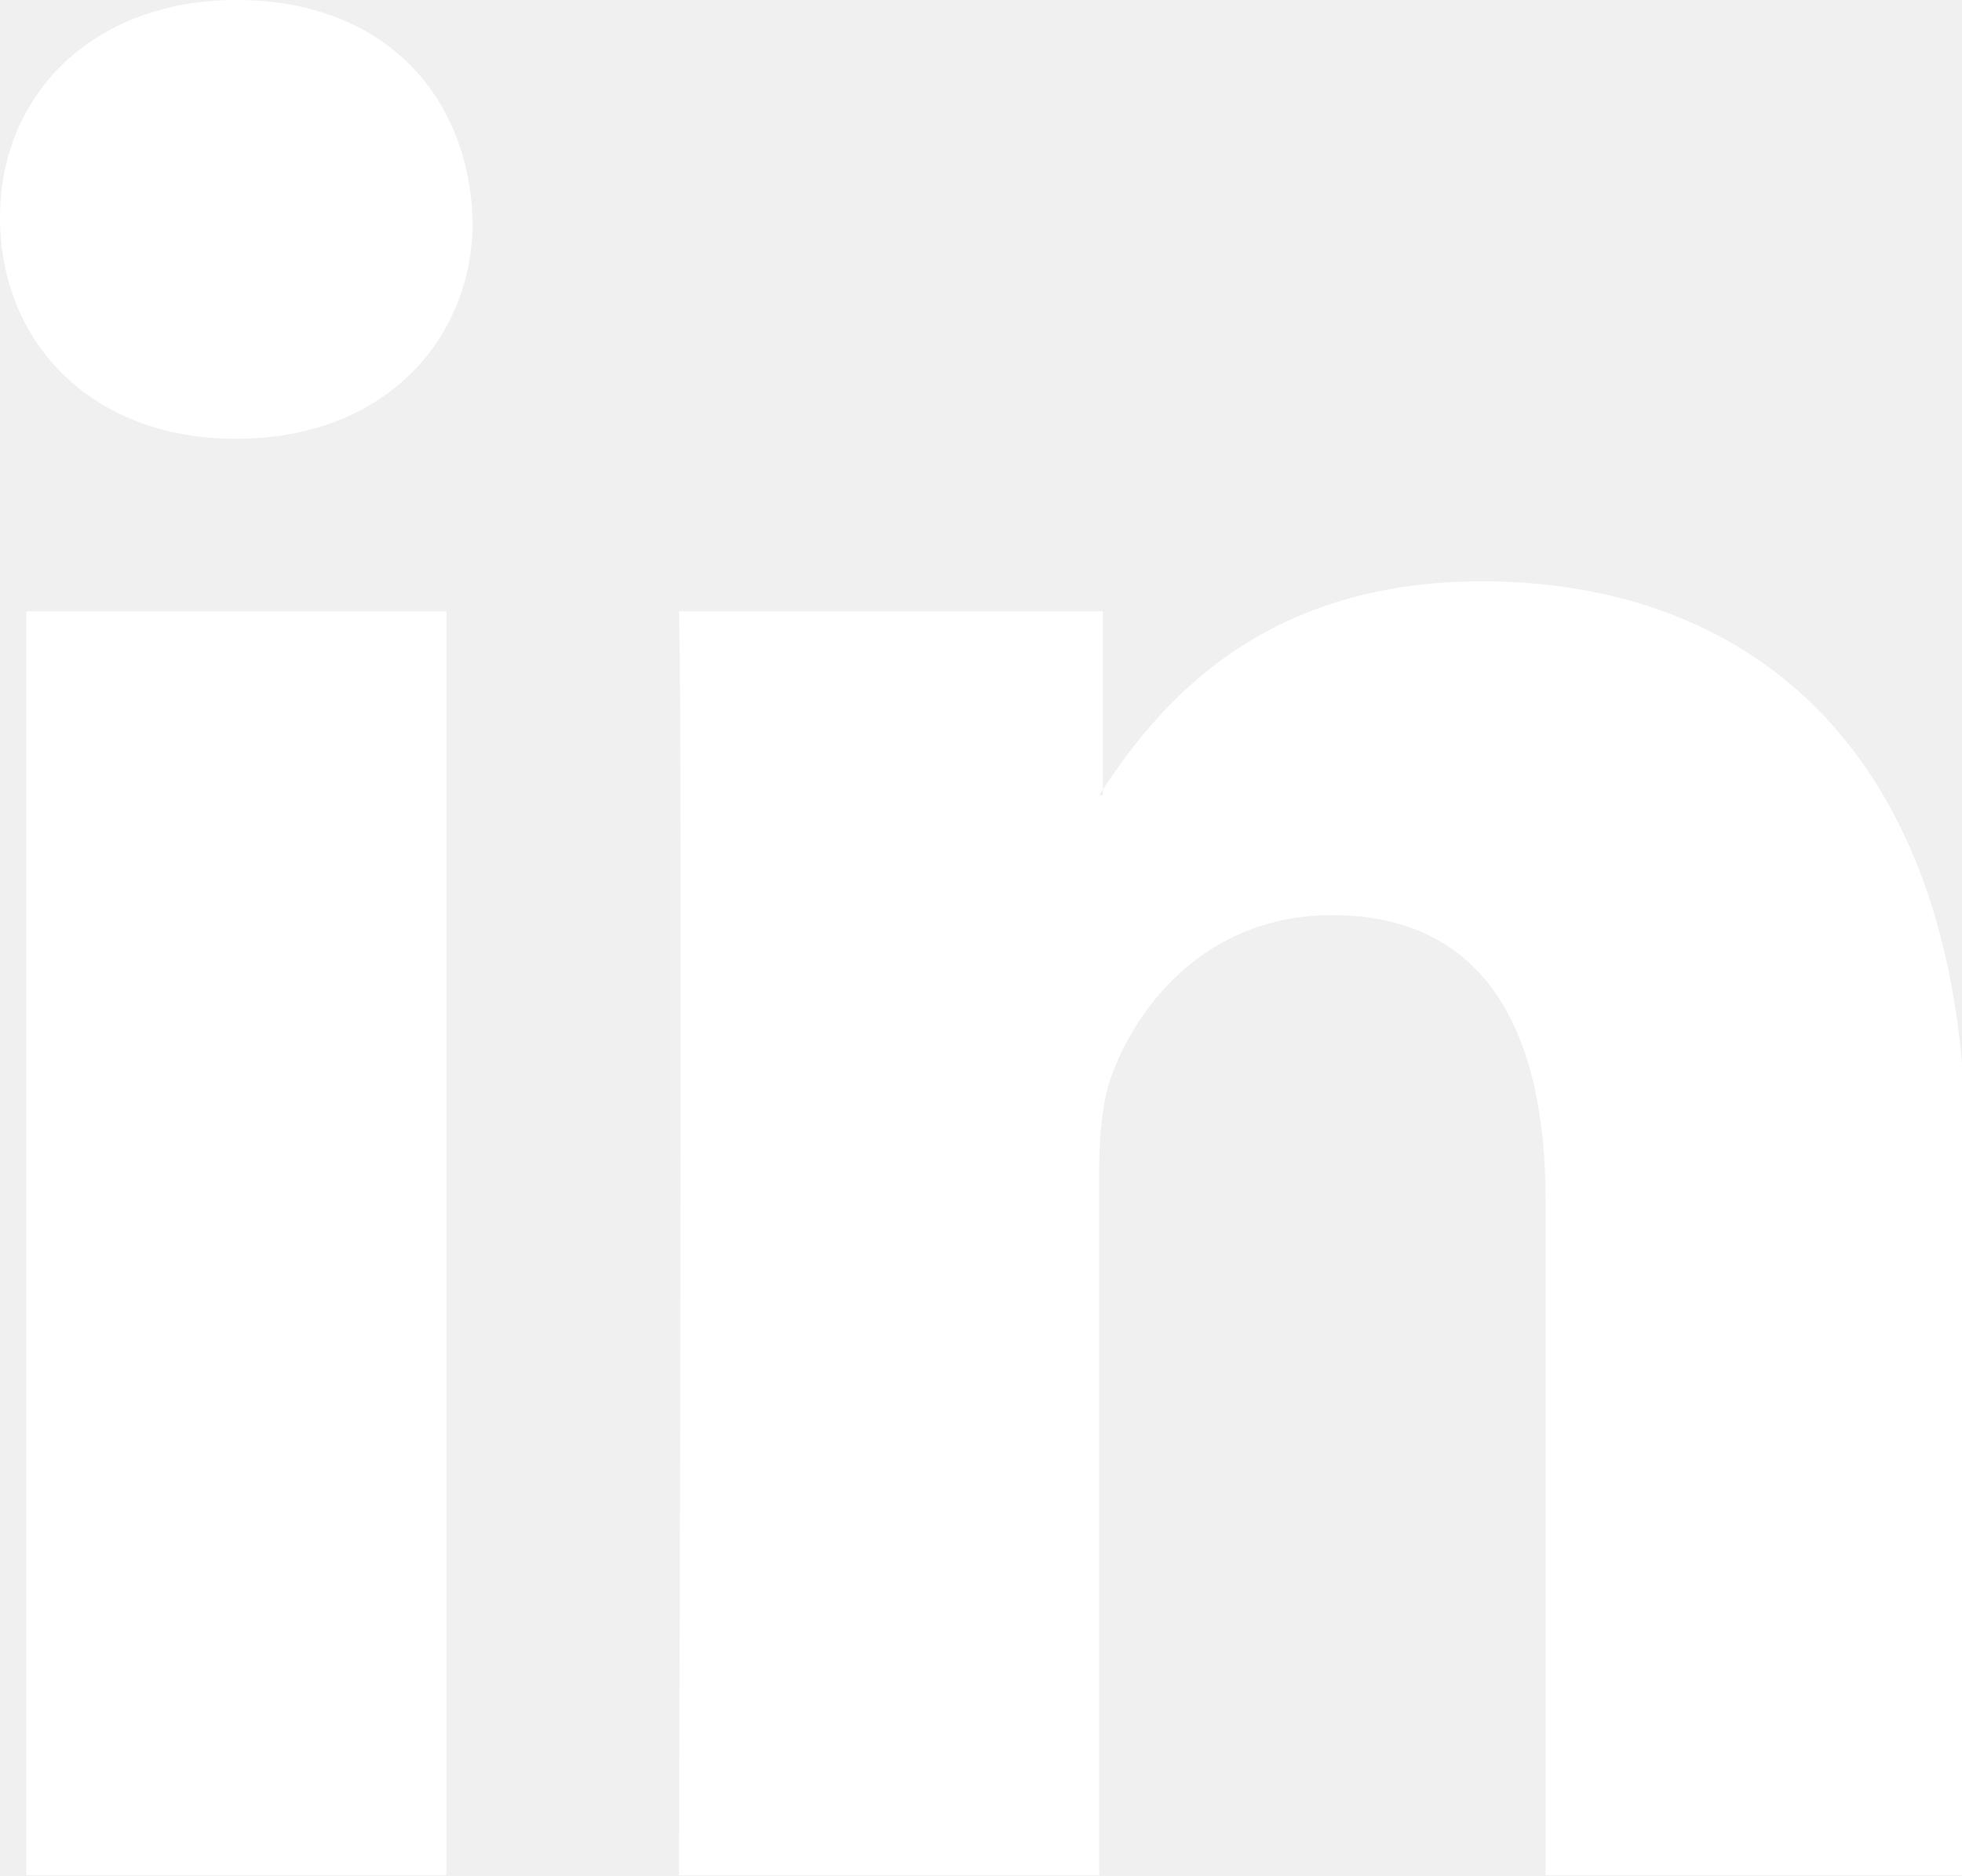
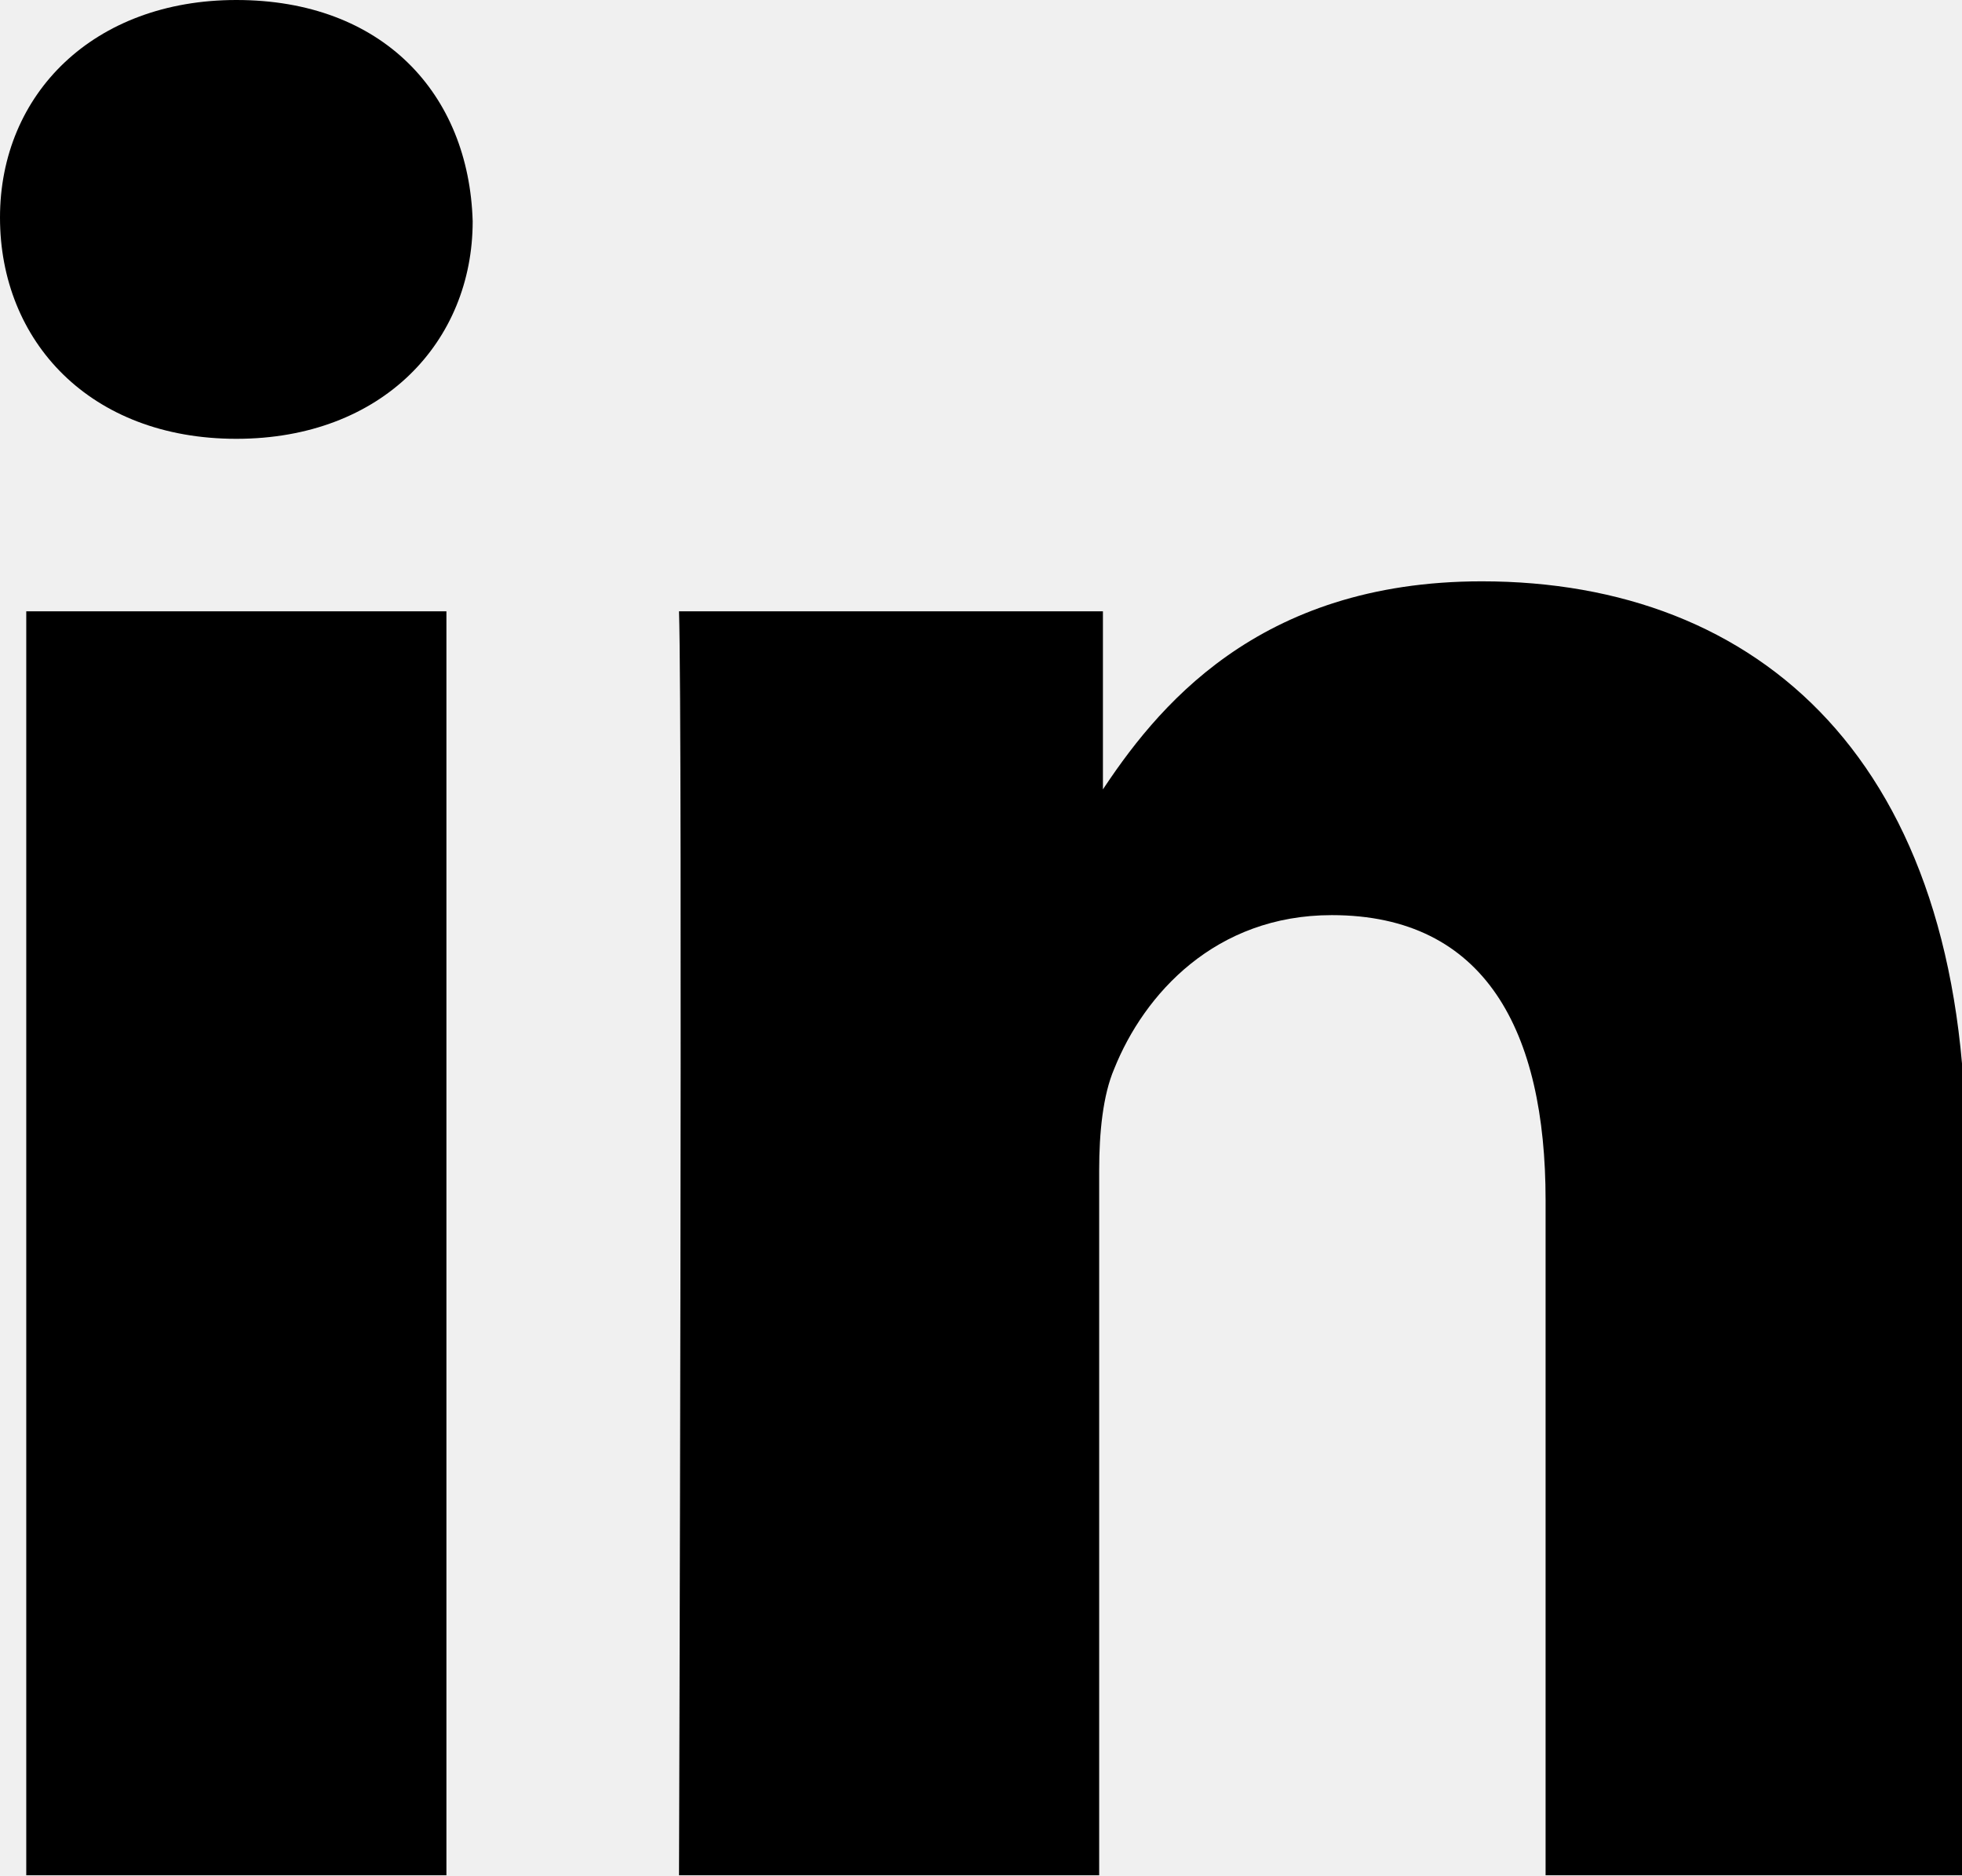
<svg xmlns="http://www.w3.org/2000/svg" version="1.1" id="svg3070" x="0px" y="0px" viewBox="0 0 52.3 50" style="enable-background:new 0 0 52.3 50;" xml:space="preserve">
-   <style type="text/css">
- 	.st0{fill-rule:evenodd;clip-rule:evenodd;fill:#FFFFFF;}
- </style>
-   <path id="path28" class="st0" d="M11.9,50V16.3H0.7V50H11.9z M6.3,11.7c3.9,0,6.3-2.6,6.3-5.8  C12.5,2.5,10.2,0,6.3,0C2.5,0,0,2.5,0,5.8C0,9.1,2.4,11.7,6.3,11.7L6.3,11.7L6.3,11.7z" />
-   <path id="path30" class="st0" d="M18.1,50h11.2V31.2c0-1,0.1-2,0.4-2.7c0.8-2,2.7-4.1,5.8-4.1  c4.1,0,5.7,3.1,5.7,7.6v18h11.2V30.7c0-10.4-5.5-15.2-12.9-15.2c-6,0-8.7,3.4-10.2,5.7h0.1v-4.9H18.1C18.2,19.4,18.1,50,18.1,50  L18.1,50z" />
+   <path id="path28" d="M11.9,50V16.3H0.7V50H11.9z M6.3,11.7c3.9,0,6.3-2.6,6.3-5.8  C12.5,2.5,10.2,0,6.3,0C2.5,0,0,2.5,0,5.8S2.4,11.7,6.3,11.7L6.3,11.7L6.3,11.7z" />
+   <path id="path30" d="M18.1,50h11.2V31.2c0-1,0.1-2,0.4-2.7c0.8-2,2.7-4.1,5.8-4.1  c4.1,0,5.7,3.1,5.7,7.6v18h11.2V30.7c0-10.4-5.5-15.2-12.9-15.2c-6,0-8.7,3.4-10.2,5.7h0.1v-4.9H18.1C18.2,19.4,18.1,50,18.1,50  L18.1,50z" />
</svg>
